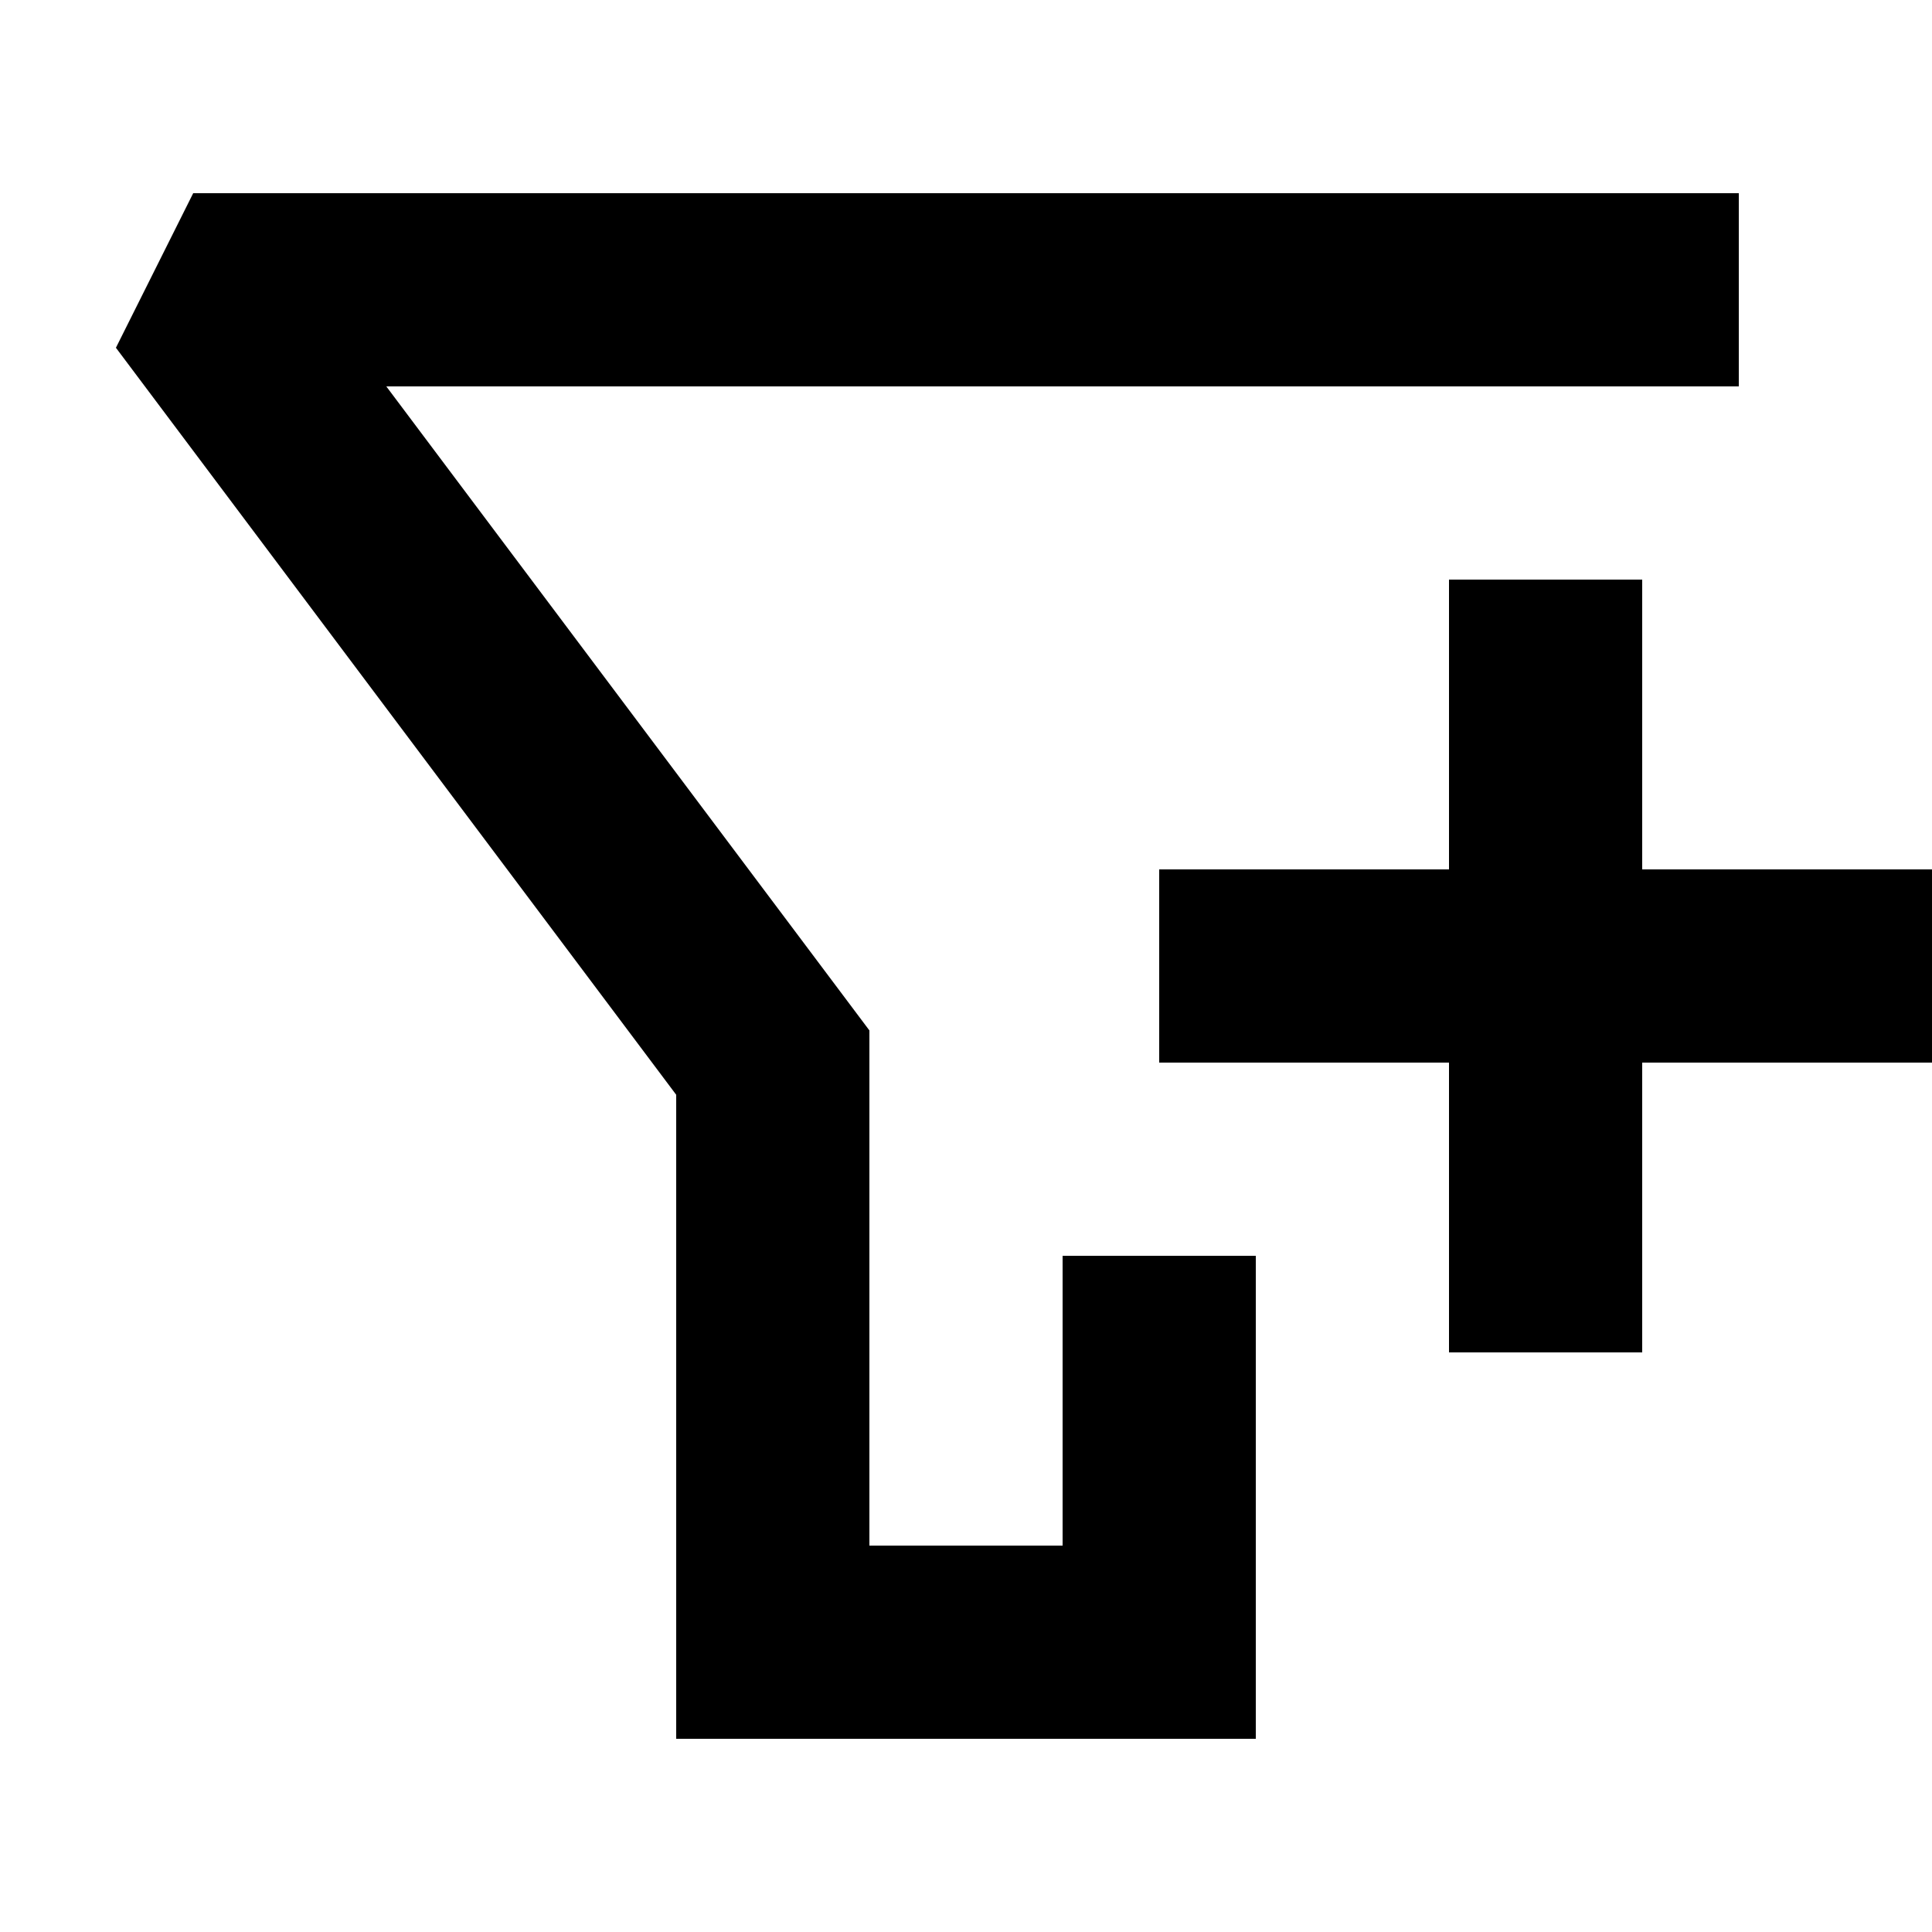
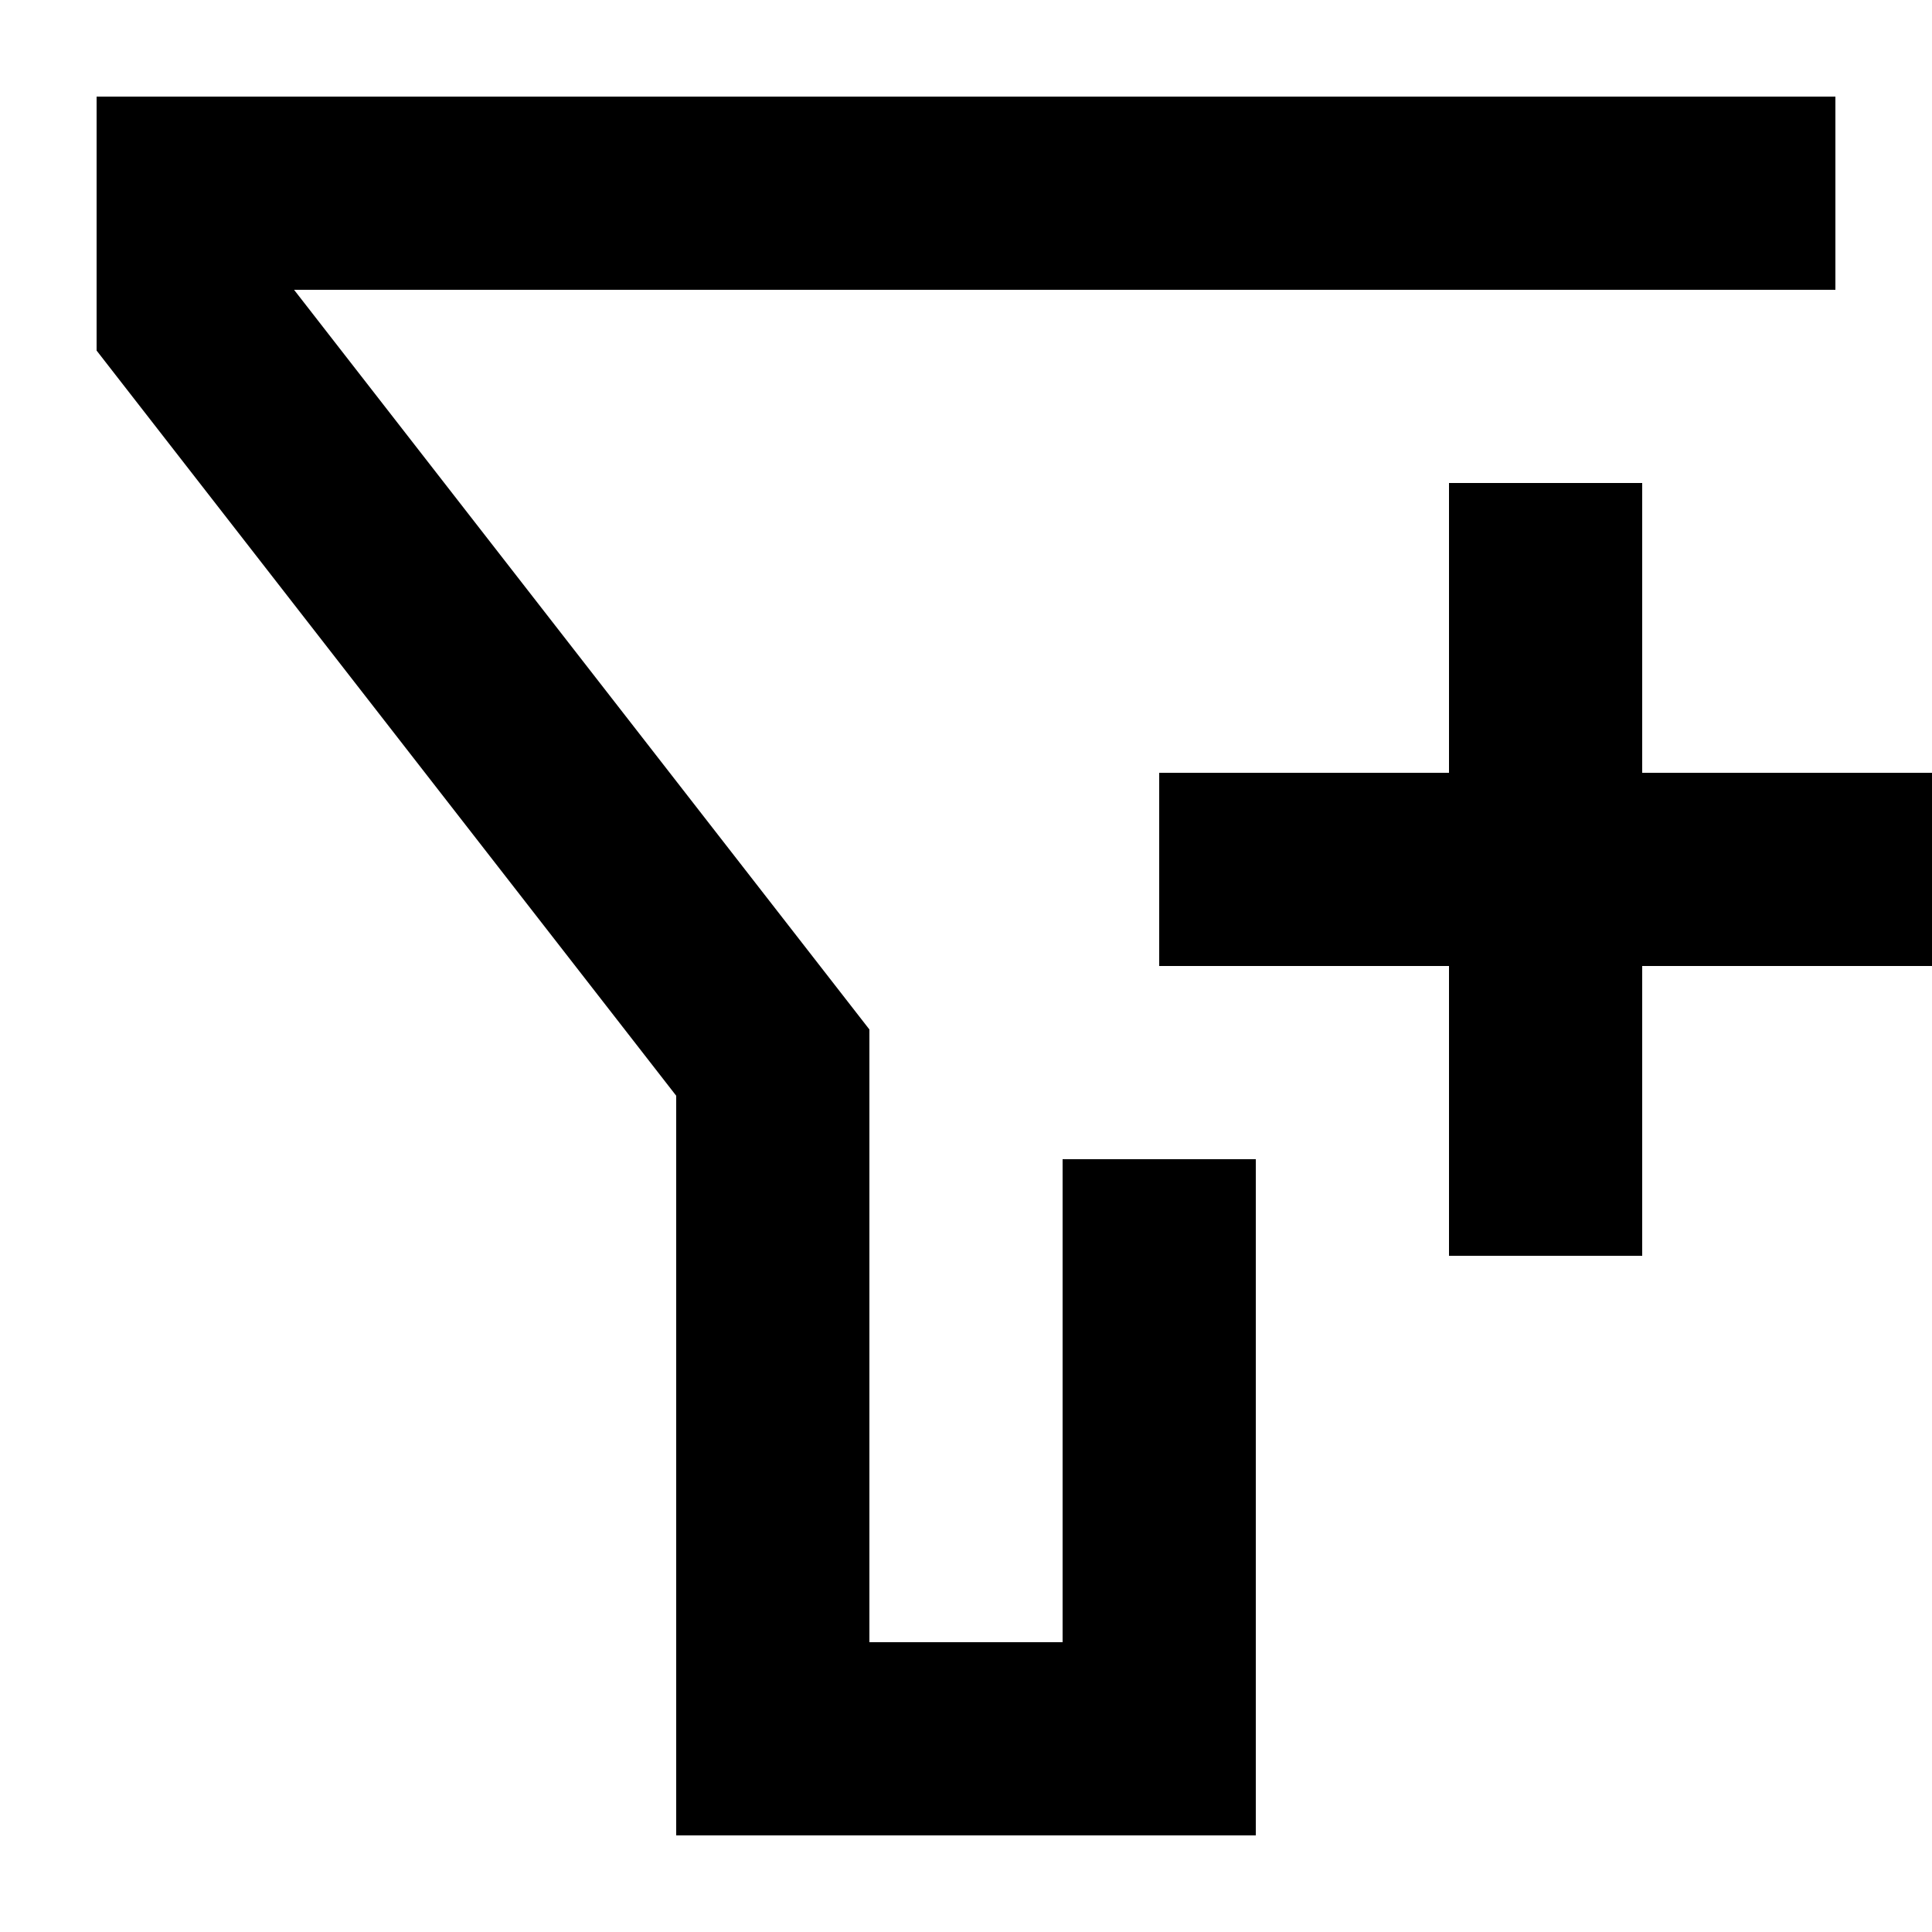
<svg xmlns="http://www.w3.org/2000/svg" width="20" height="20" viewBox="0 0 20 20">
-   <path d="M18 4H3.999L9 10.667V16h2v-3h2v5H7v-6.667L1.2 3.6 2 2h16z" />
-   <path d="M17 9h3v2h-3v3h-2v-3h-3V9h3V6h2z" />
+   <path d="M19 3H3.044L9 10.657V17h2v-5h2v7H7v-7.657L1 3.629V1h18z" />
+   <path d="M17 8h3v2h-3v3h-2v-3h-3V8h3V5h2z" />
</svg>
